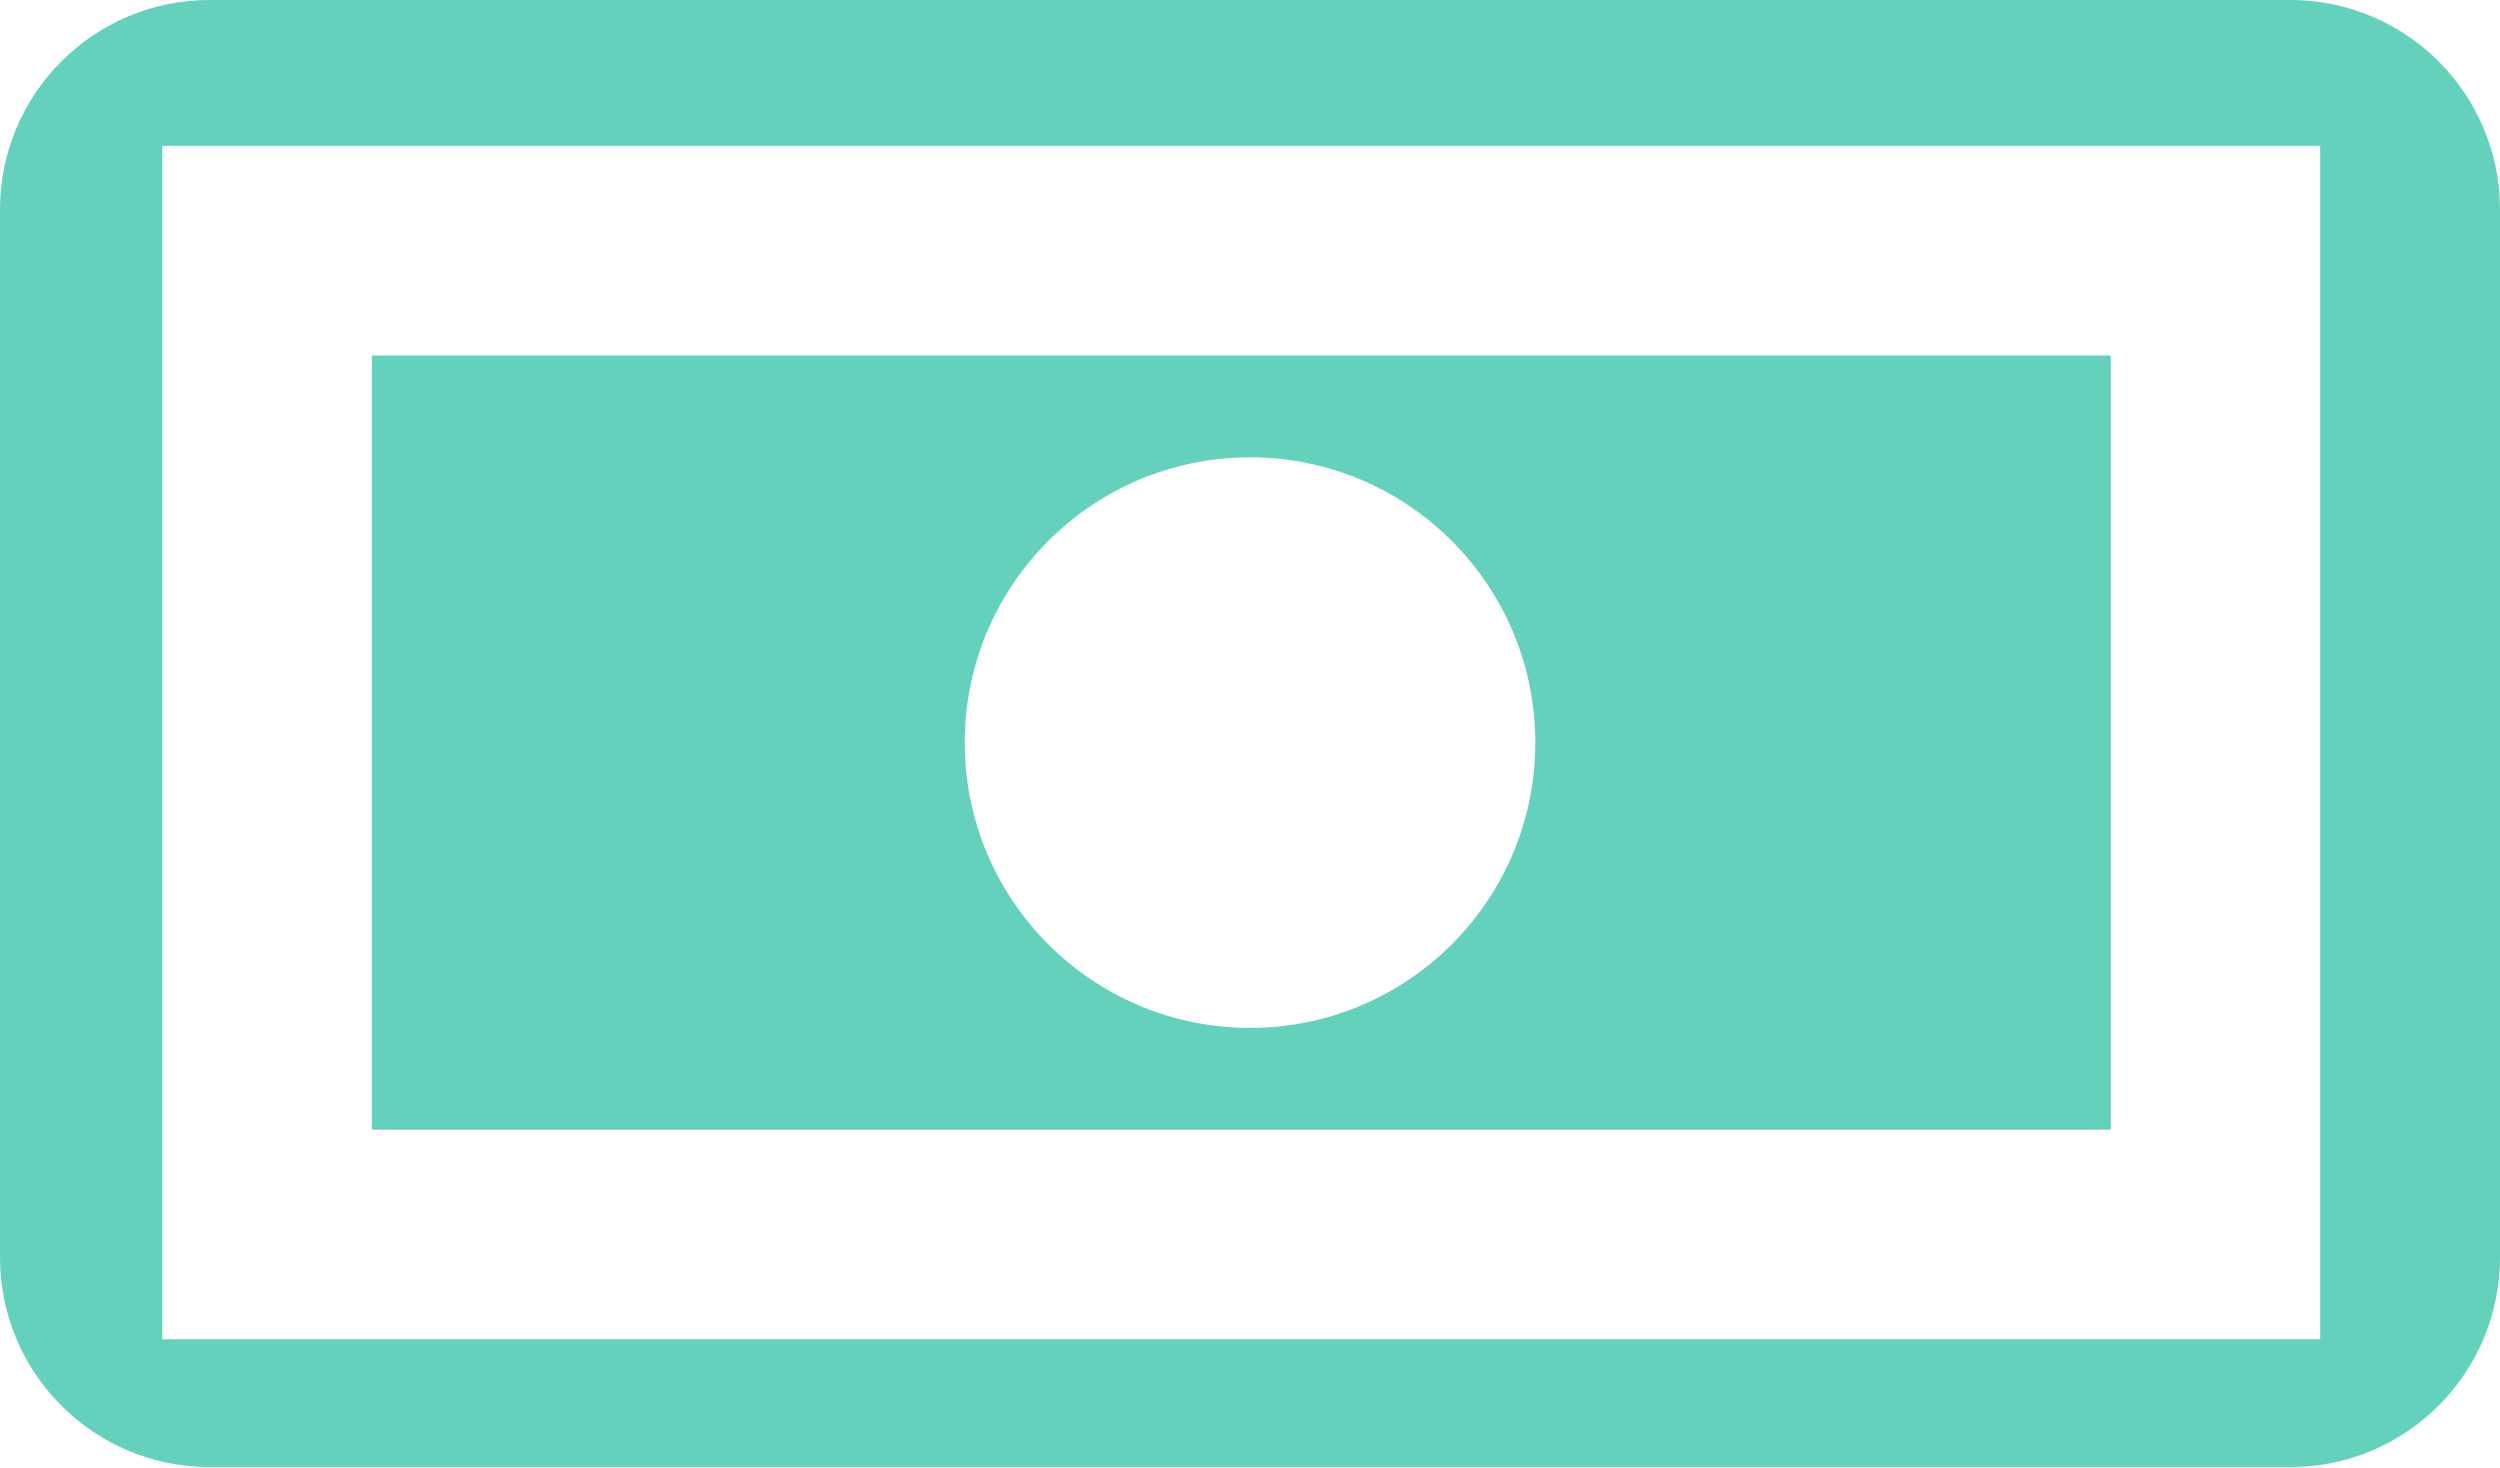
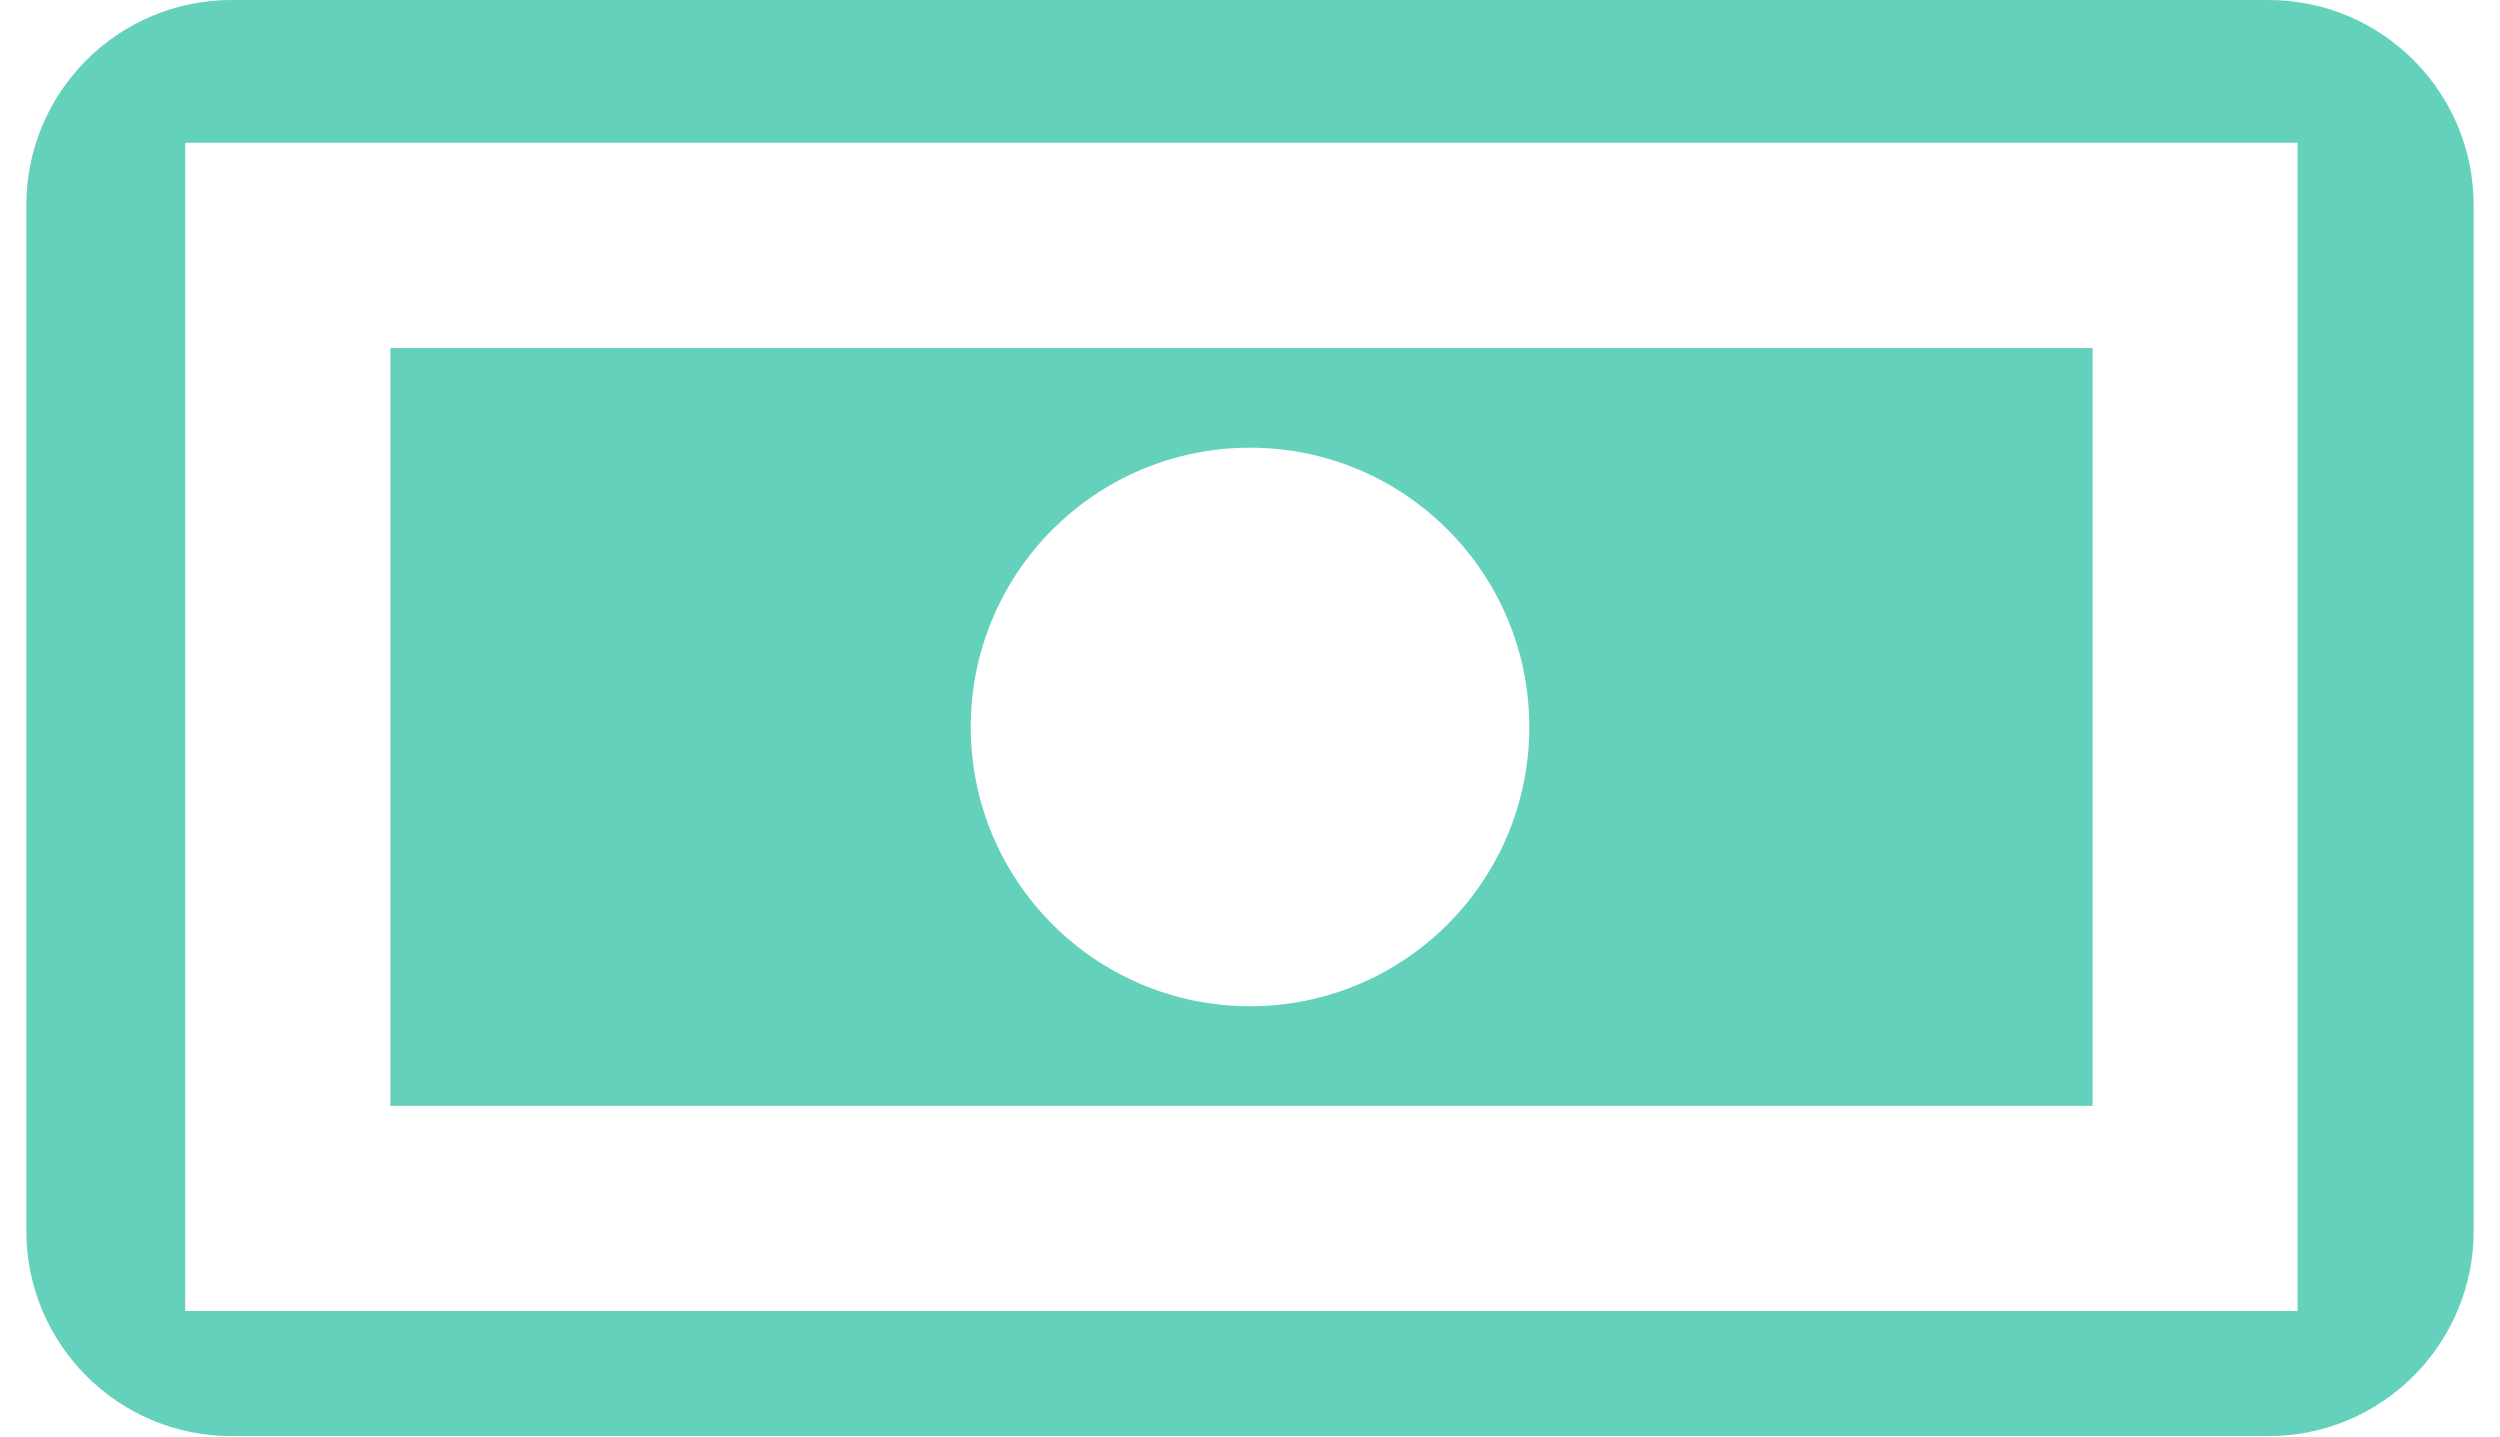
- <svg xmlns="http://www.w3.org/2000/svg" width="46.575" height="27.332" viewBox="46.212 56.834 46.575 27.332">
+ <svg xmlns="http://www.w3.org/2000/svg" width="47" height="27" viewBox="46.212 56.834 46.575 27.332">
  <path fill="#63d1bb" d="M88.882 56.834H50.116a3.905 3.905 0 00-3.904 3.905V80.26a3.905 3.905 0 003.904 3.905h38.766a3.906 3.906 0 003.905-3.905V60.739a3.906 3.906 0 00-3.905-3.905zm-39.647 24.95V59.551h40.202v22.233H49.235z" />
  <path fill="#63d1bb" d="M53.14 77.88h32.395V63.456H53.14V77.88zM69.5 65.354a5.315 5.315 0 110 10.63 5.315 5.315 0 010-10.63z" />
</svg>
